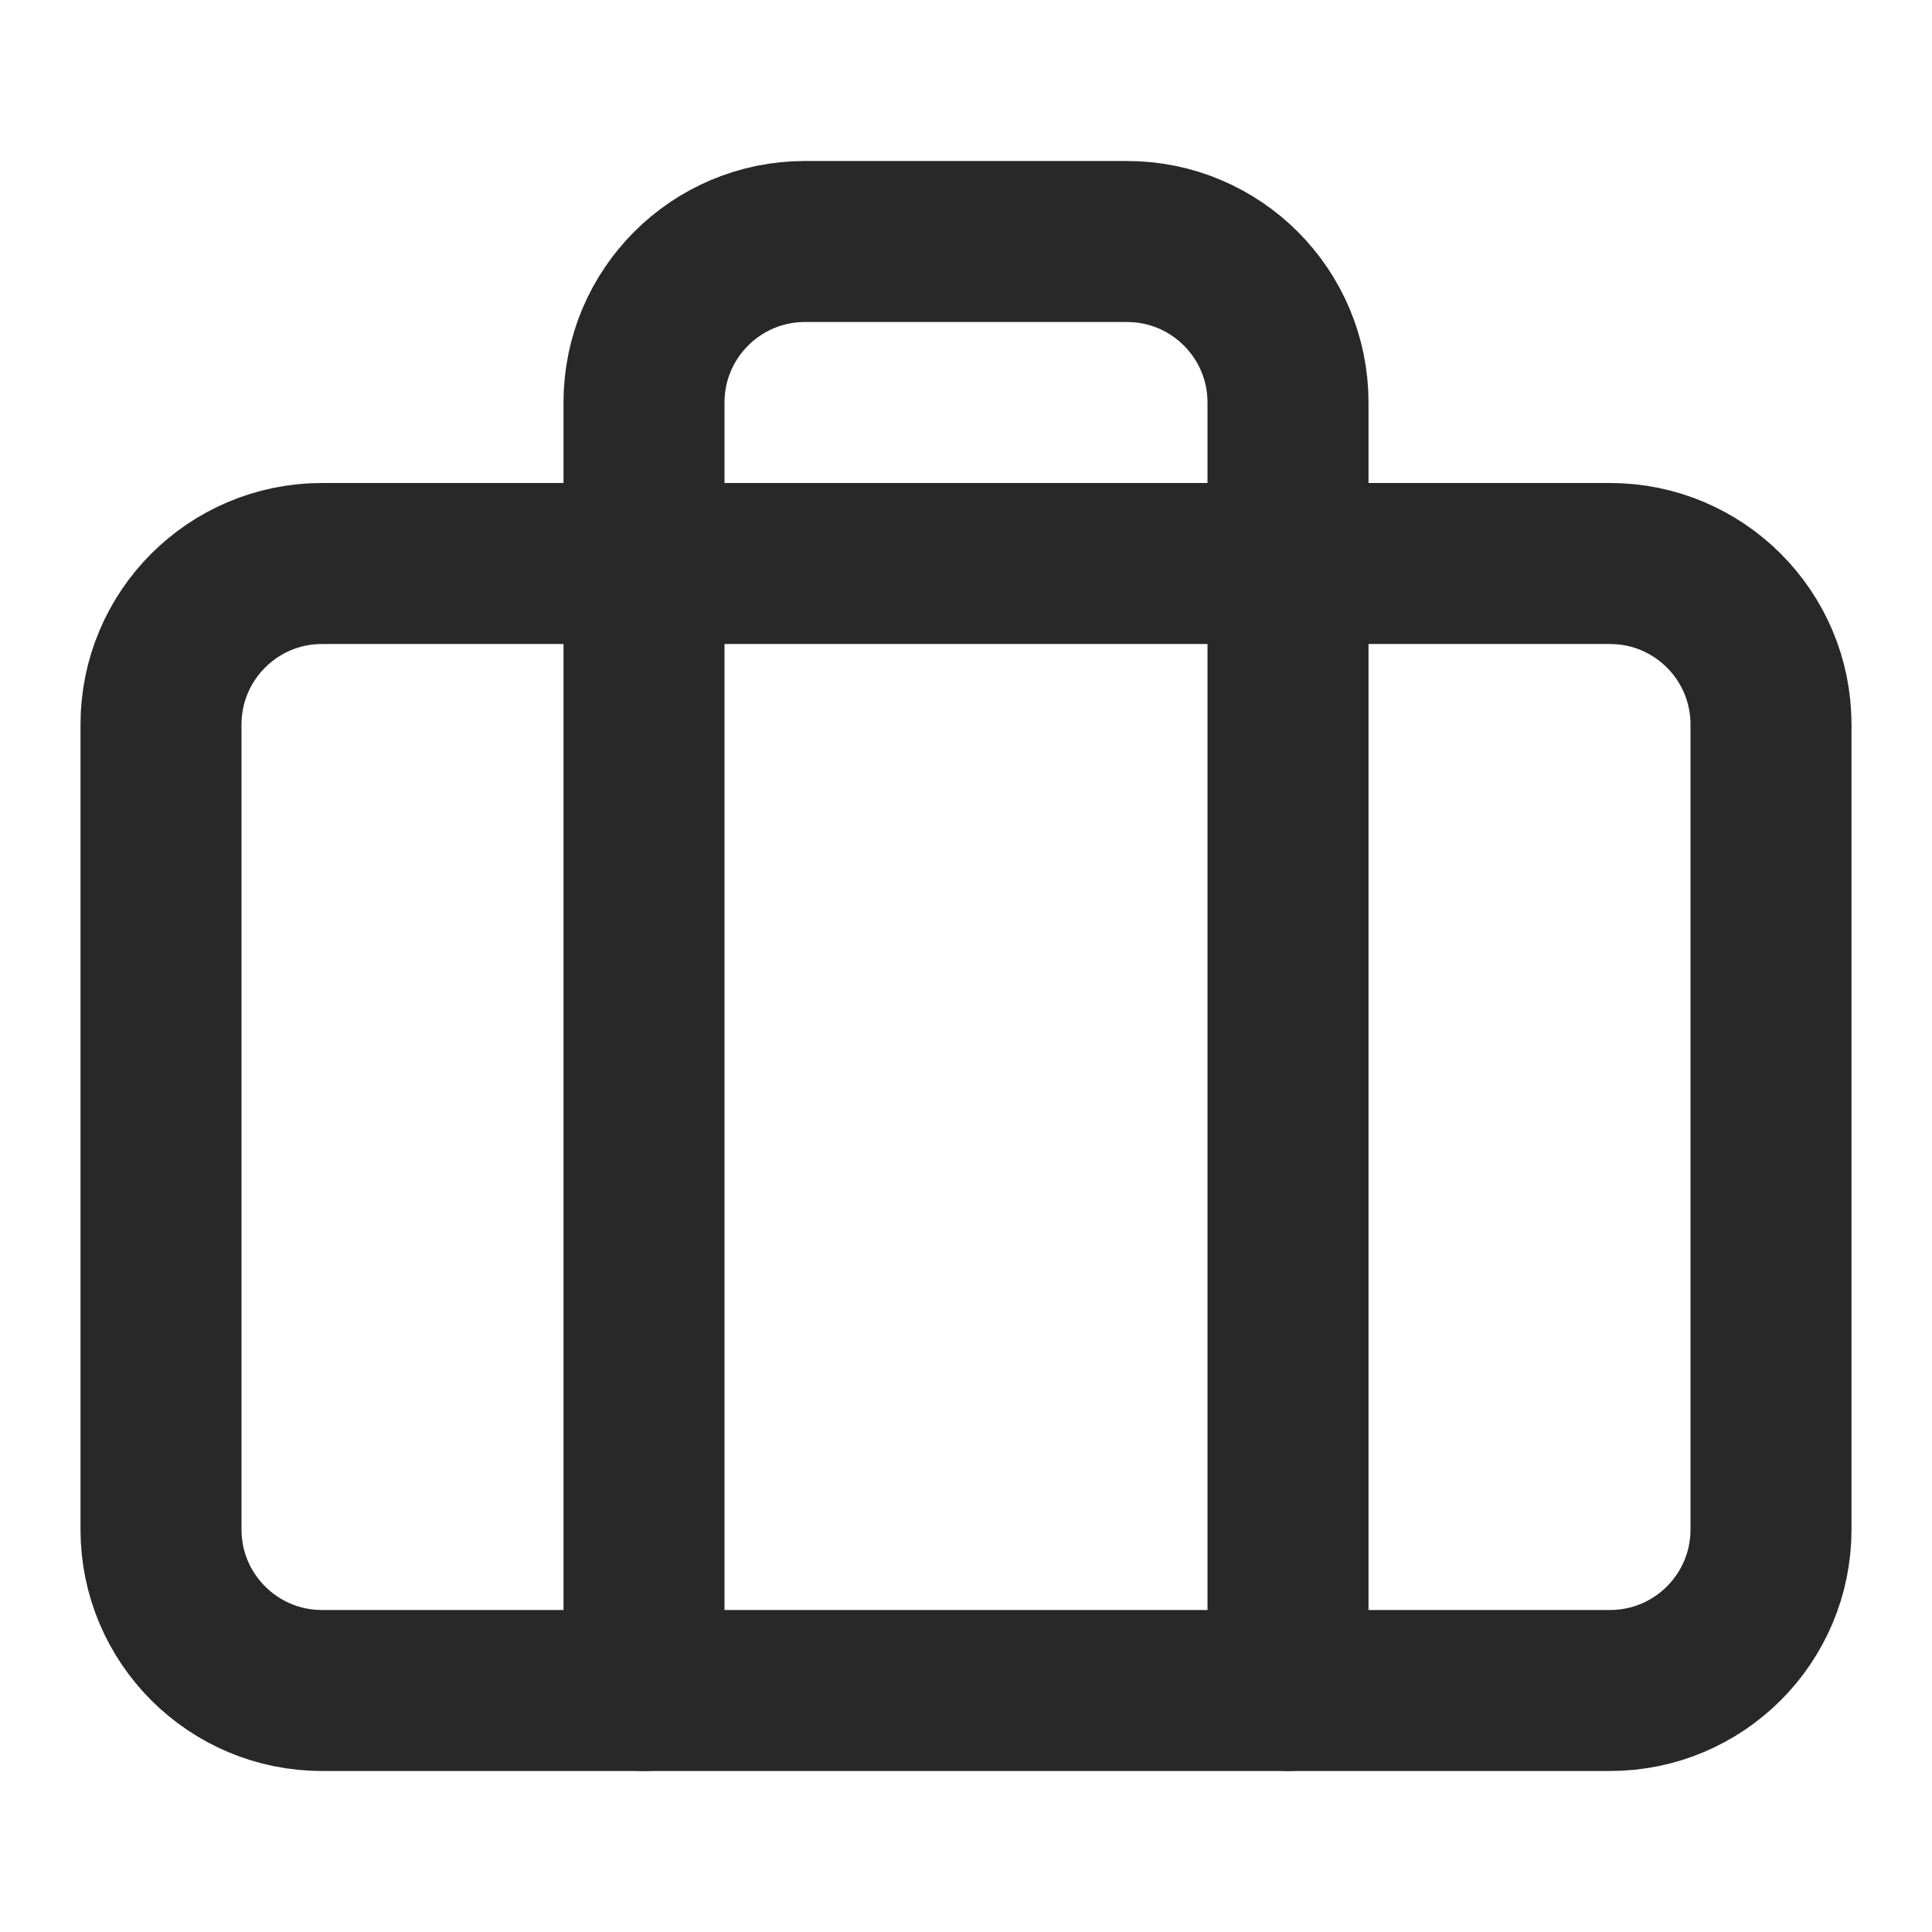
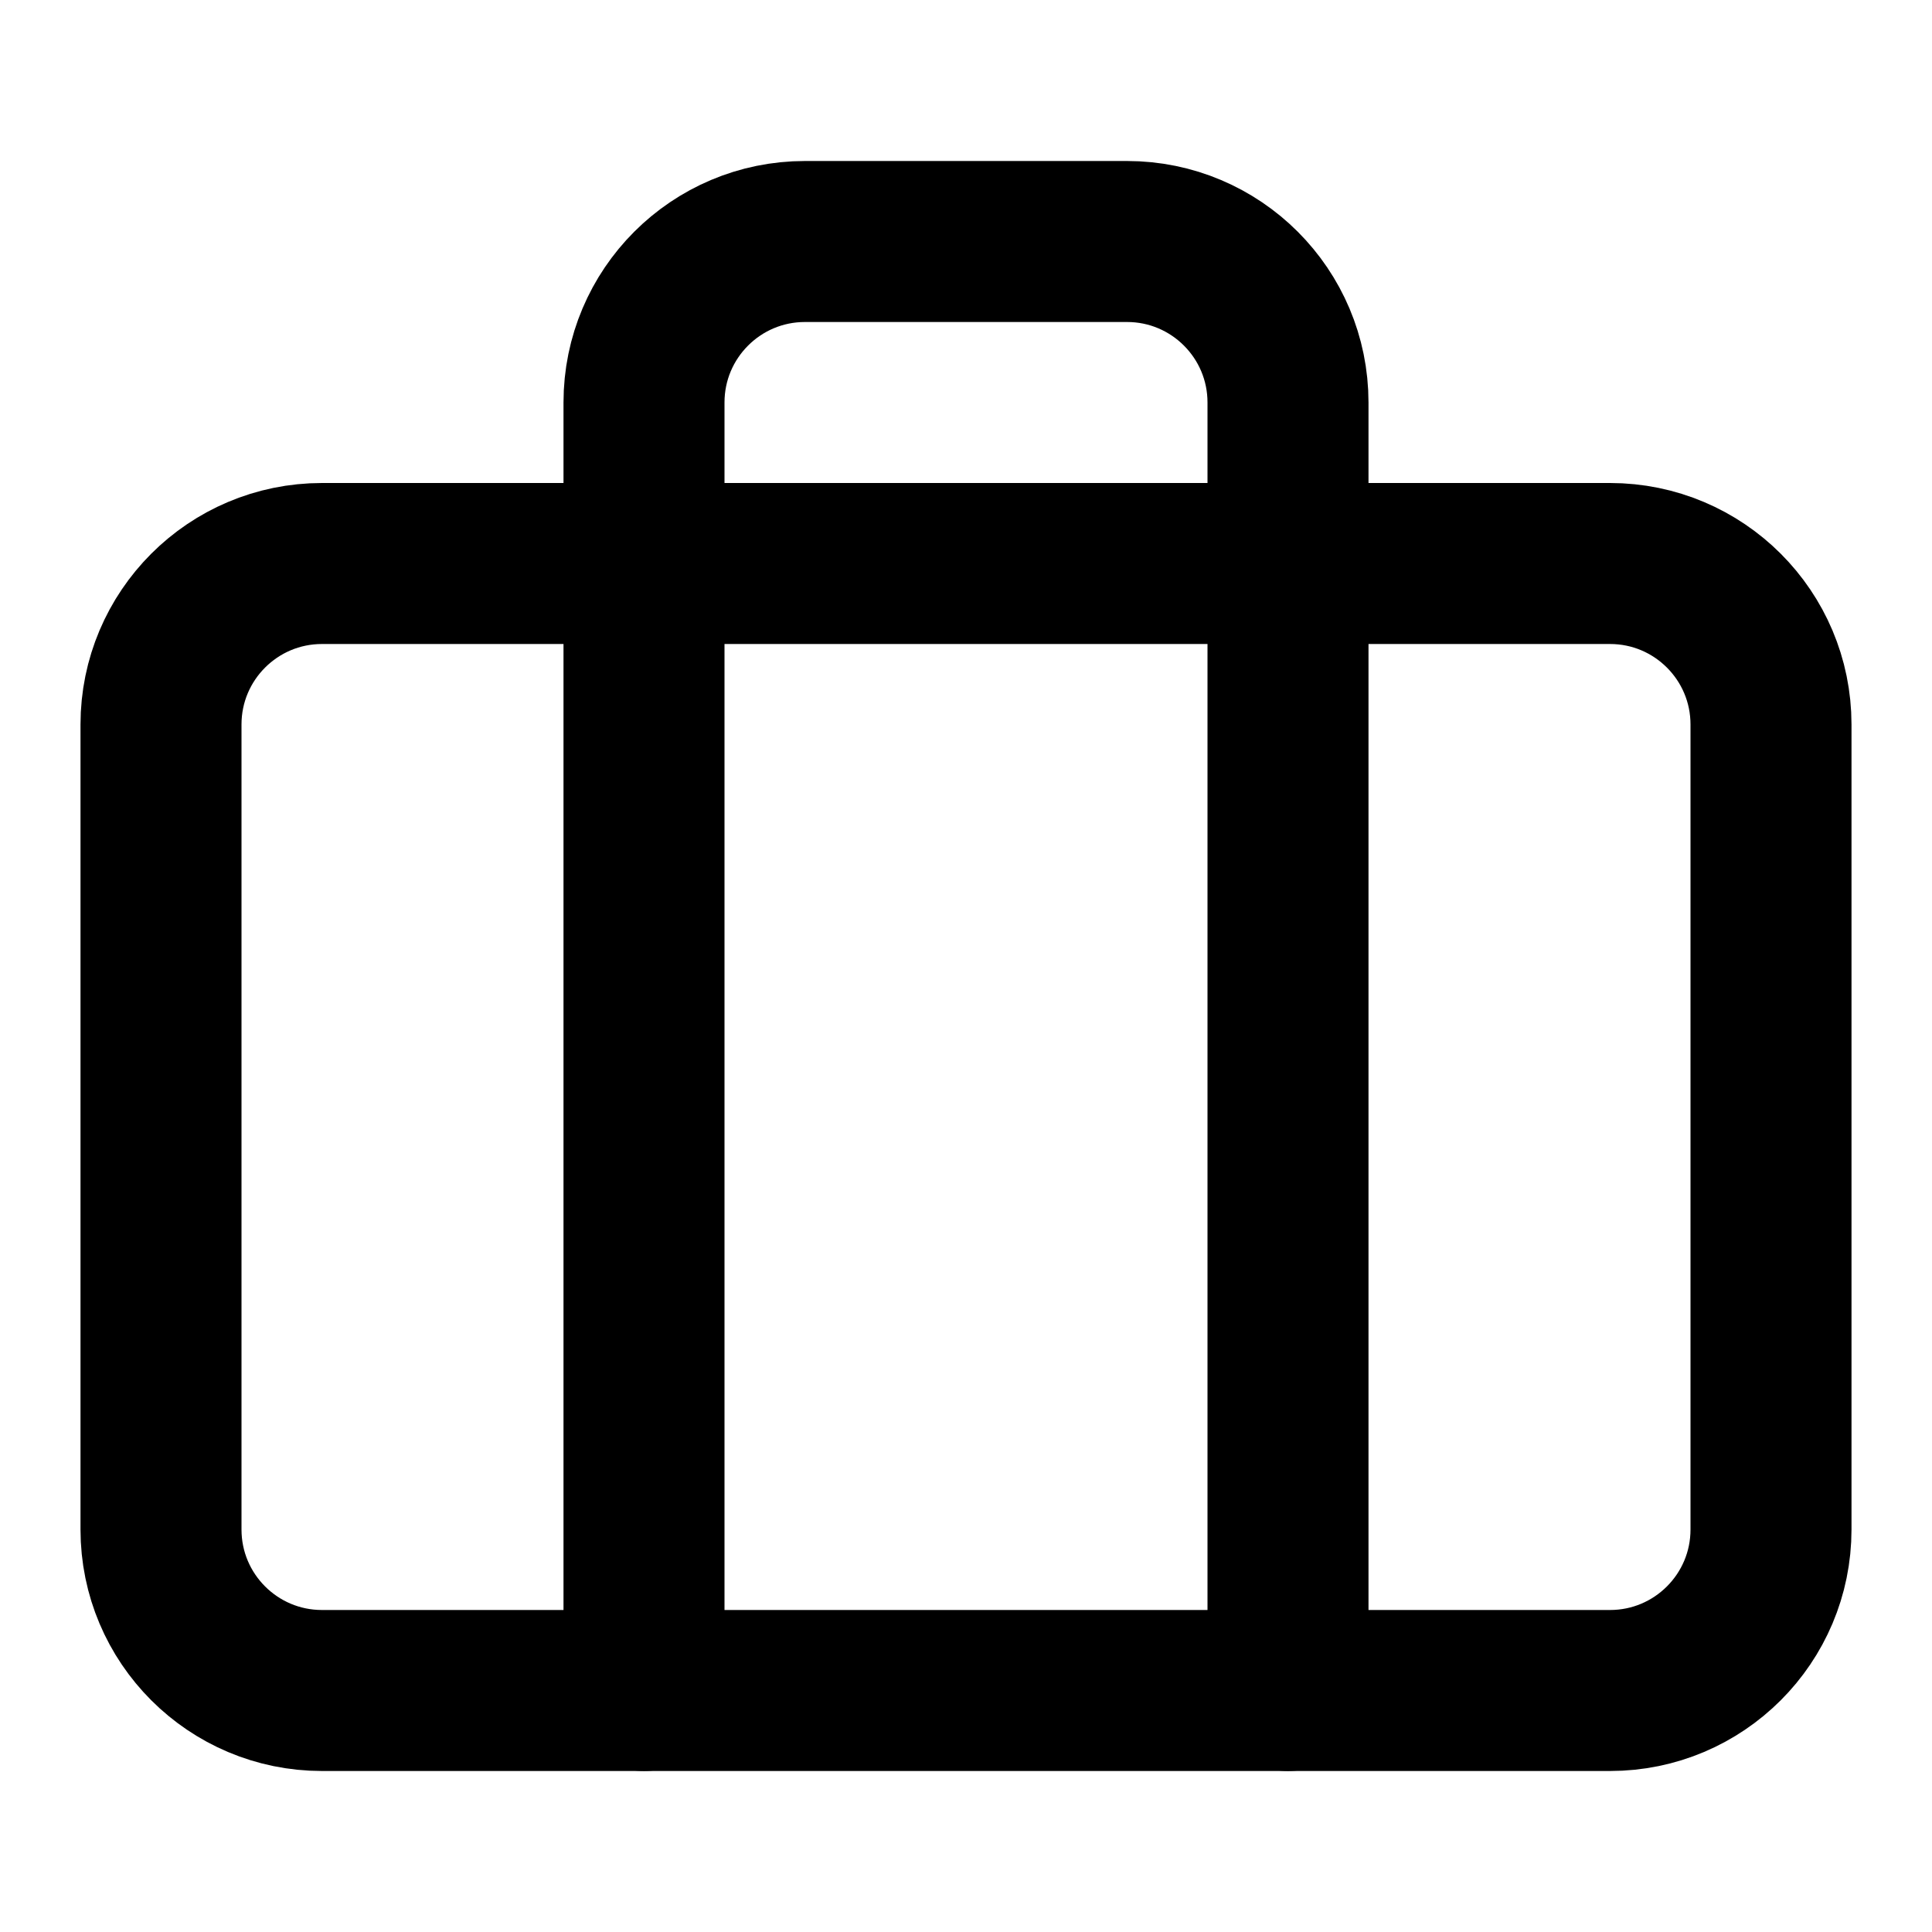
- <svg xmlns="http://www.w3.org/2000/svg" width="24" height="24" viewBox="0 0 24 24" fill="none" stroke="#282828" stroke-width="2" stroke-linecap="round" stroke-linejoin="round" class="feather feather-briefcase">
+ <svg xmlns="http://www.w3.org/2000/svg" width="24" height="24" viewBox="0 0 24 24" fill="none" stroke="currentColor" stroke-width="2" stroke-linecap="round" stroke-linejoin="round" class="feather feather-briefcase">
  <rect x="2" y="7" width="20" height="14" rx="2" ry="2" />
  <path d="M16 21V5a2 2 0 0 0-2-2h-4a2 2 0 0 0-2 2v16" />
</svg>
